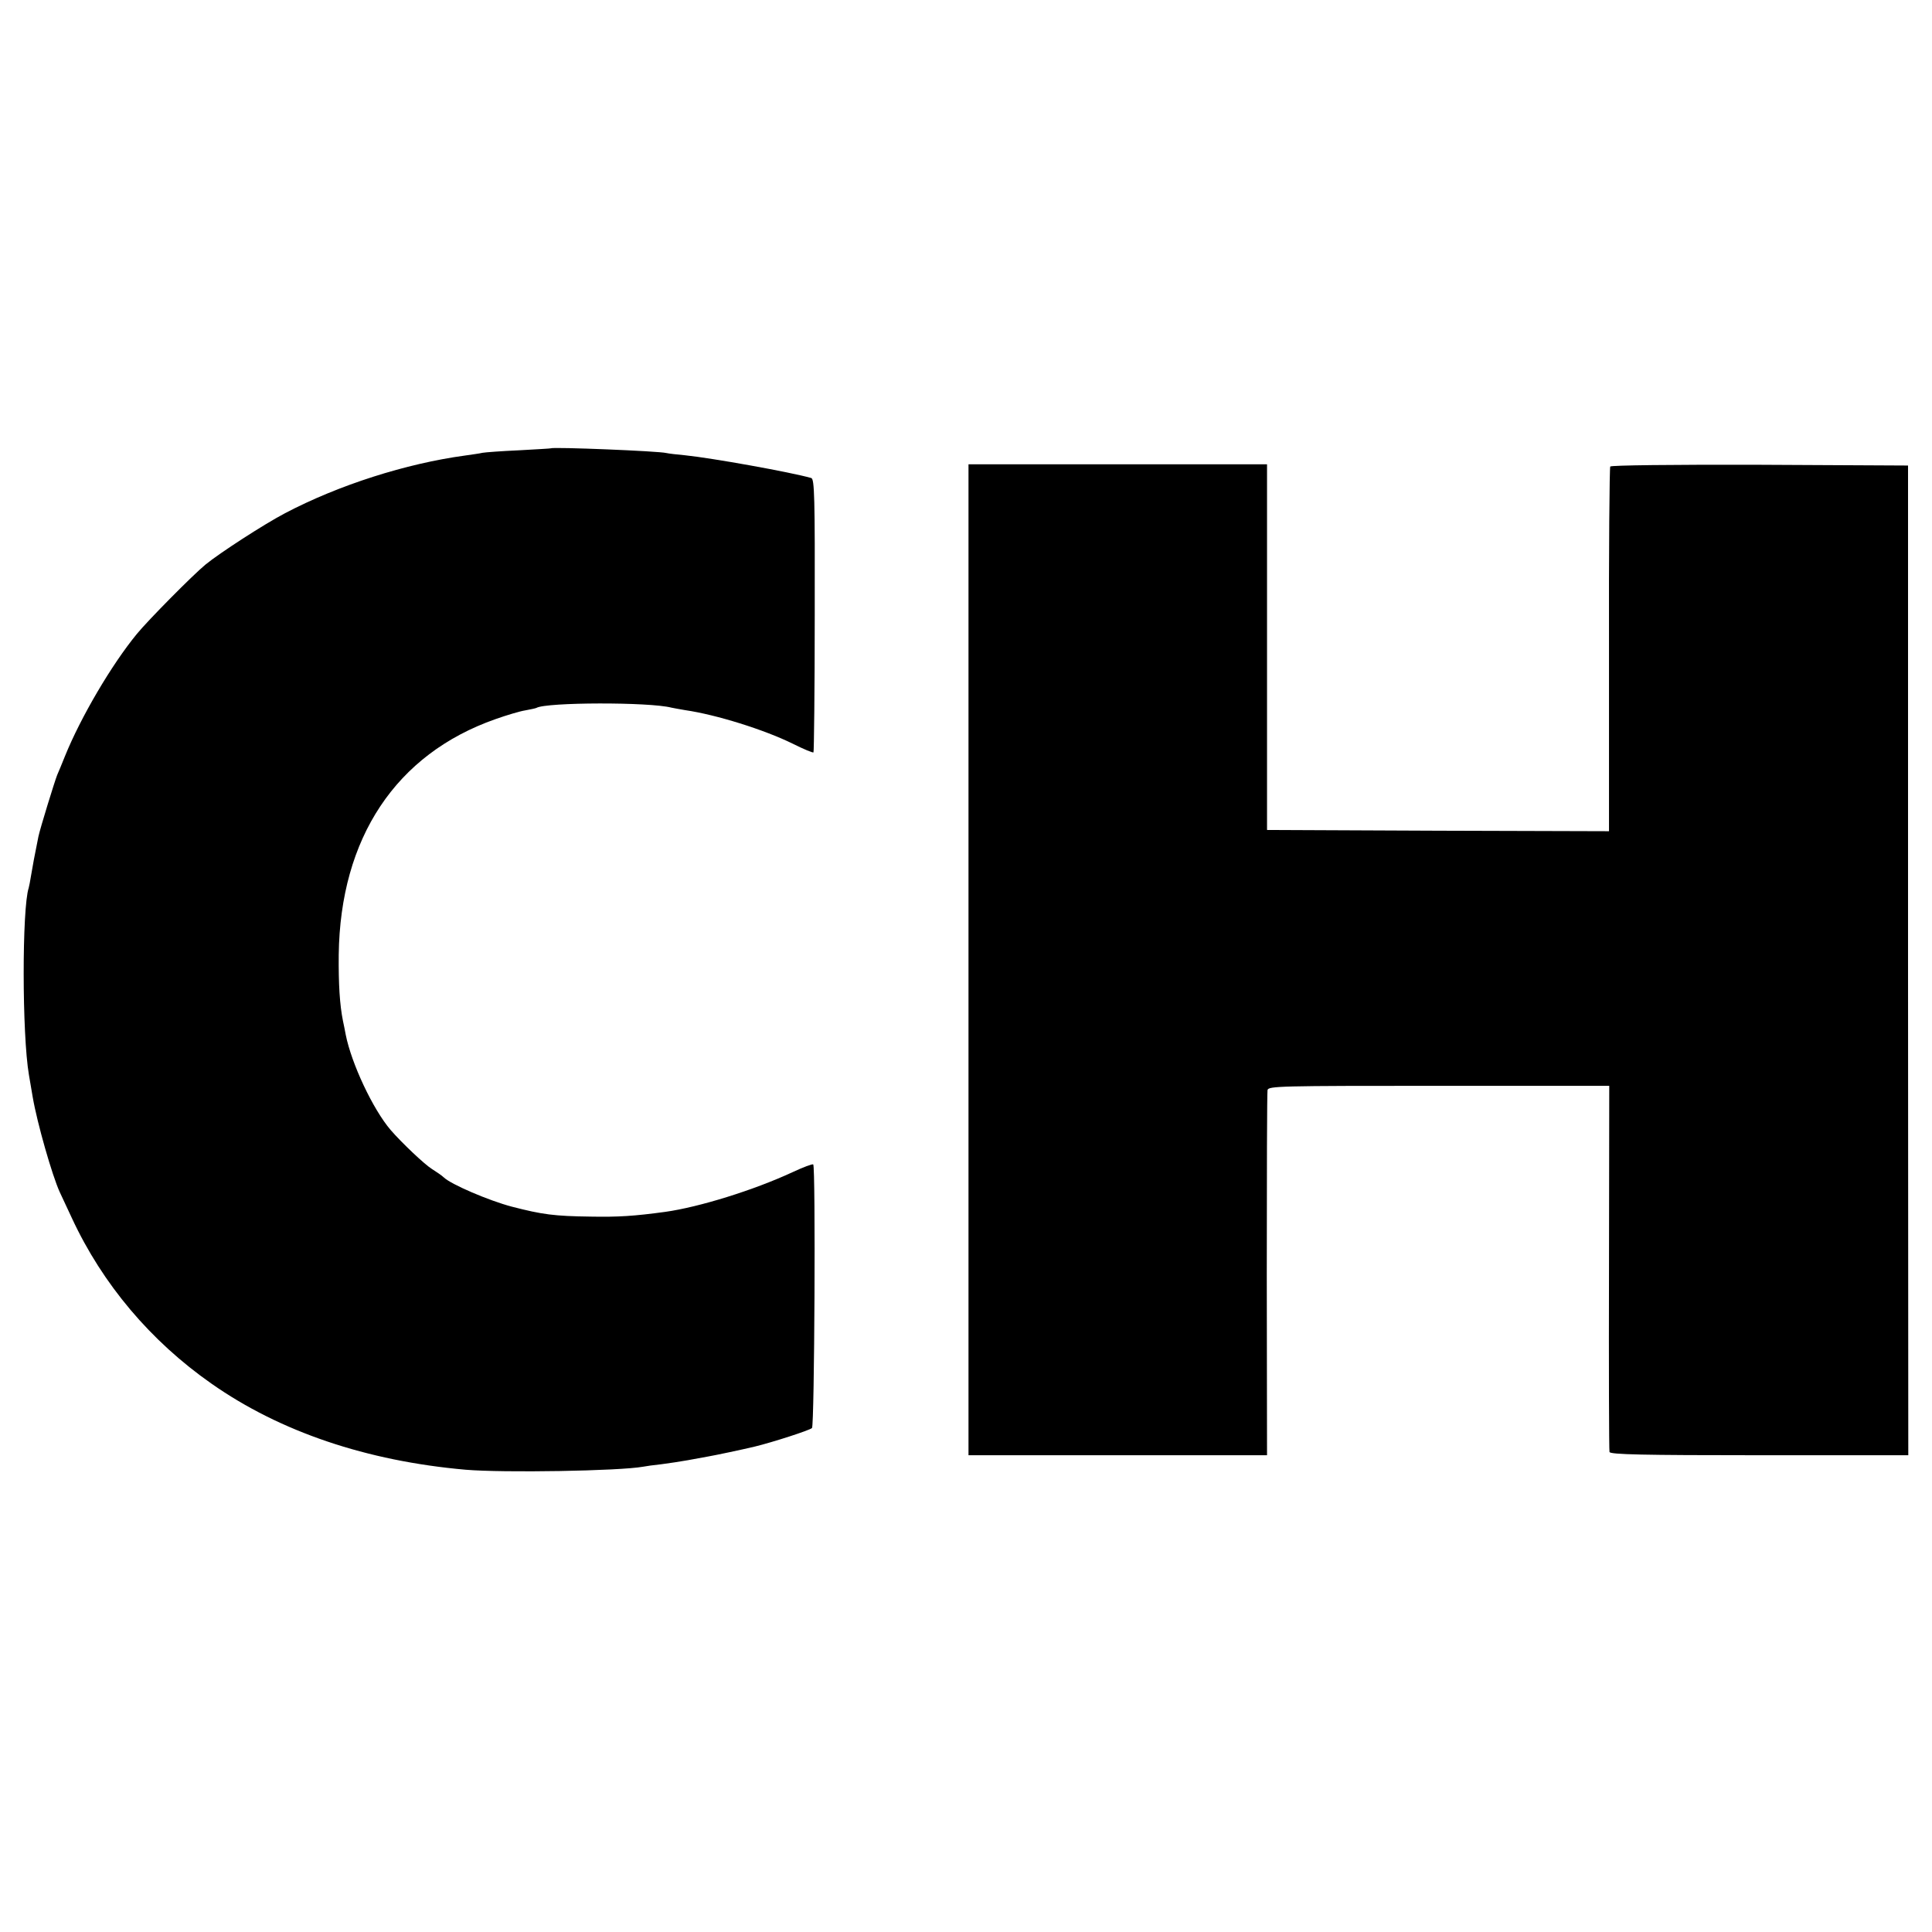
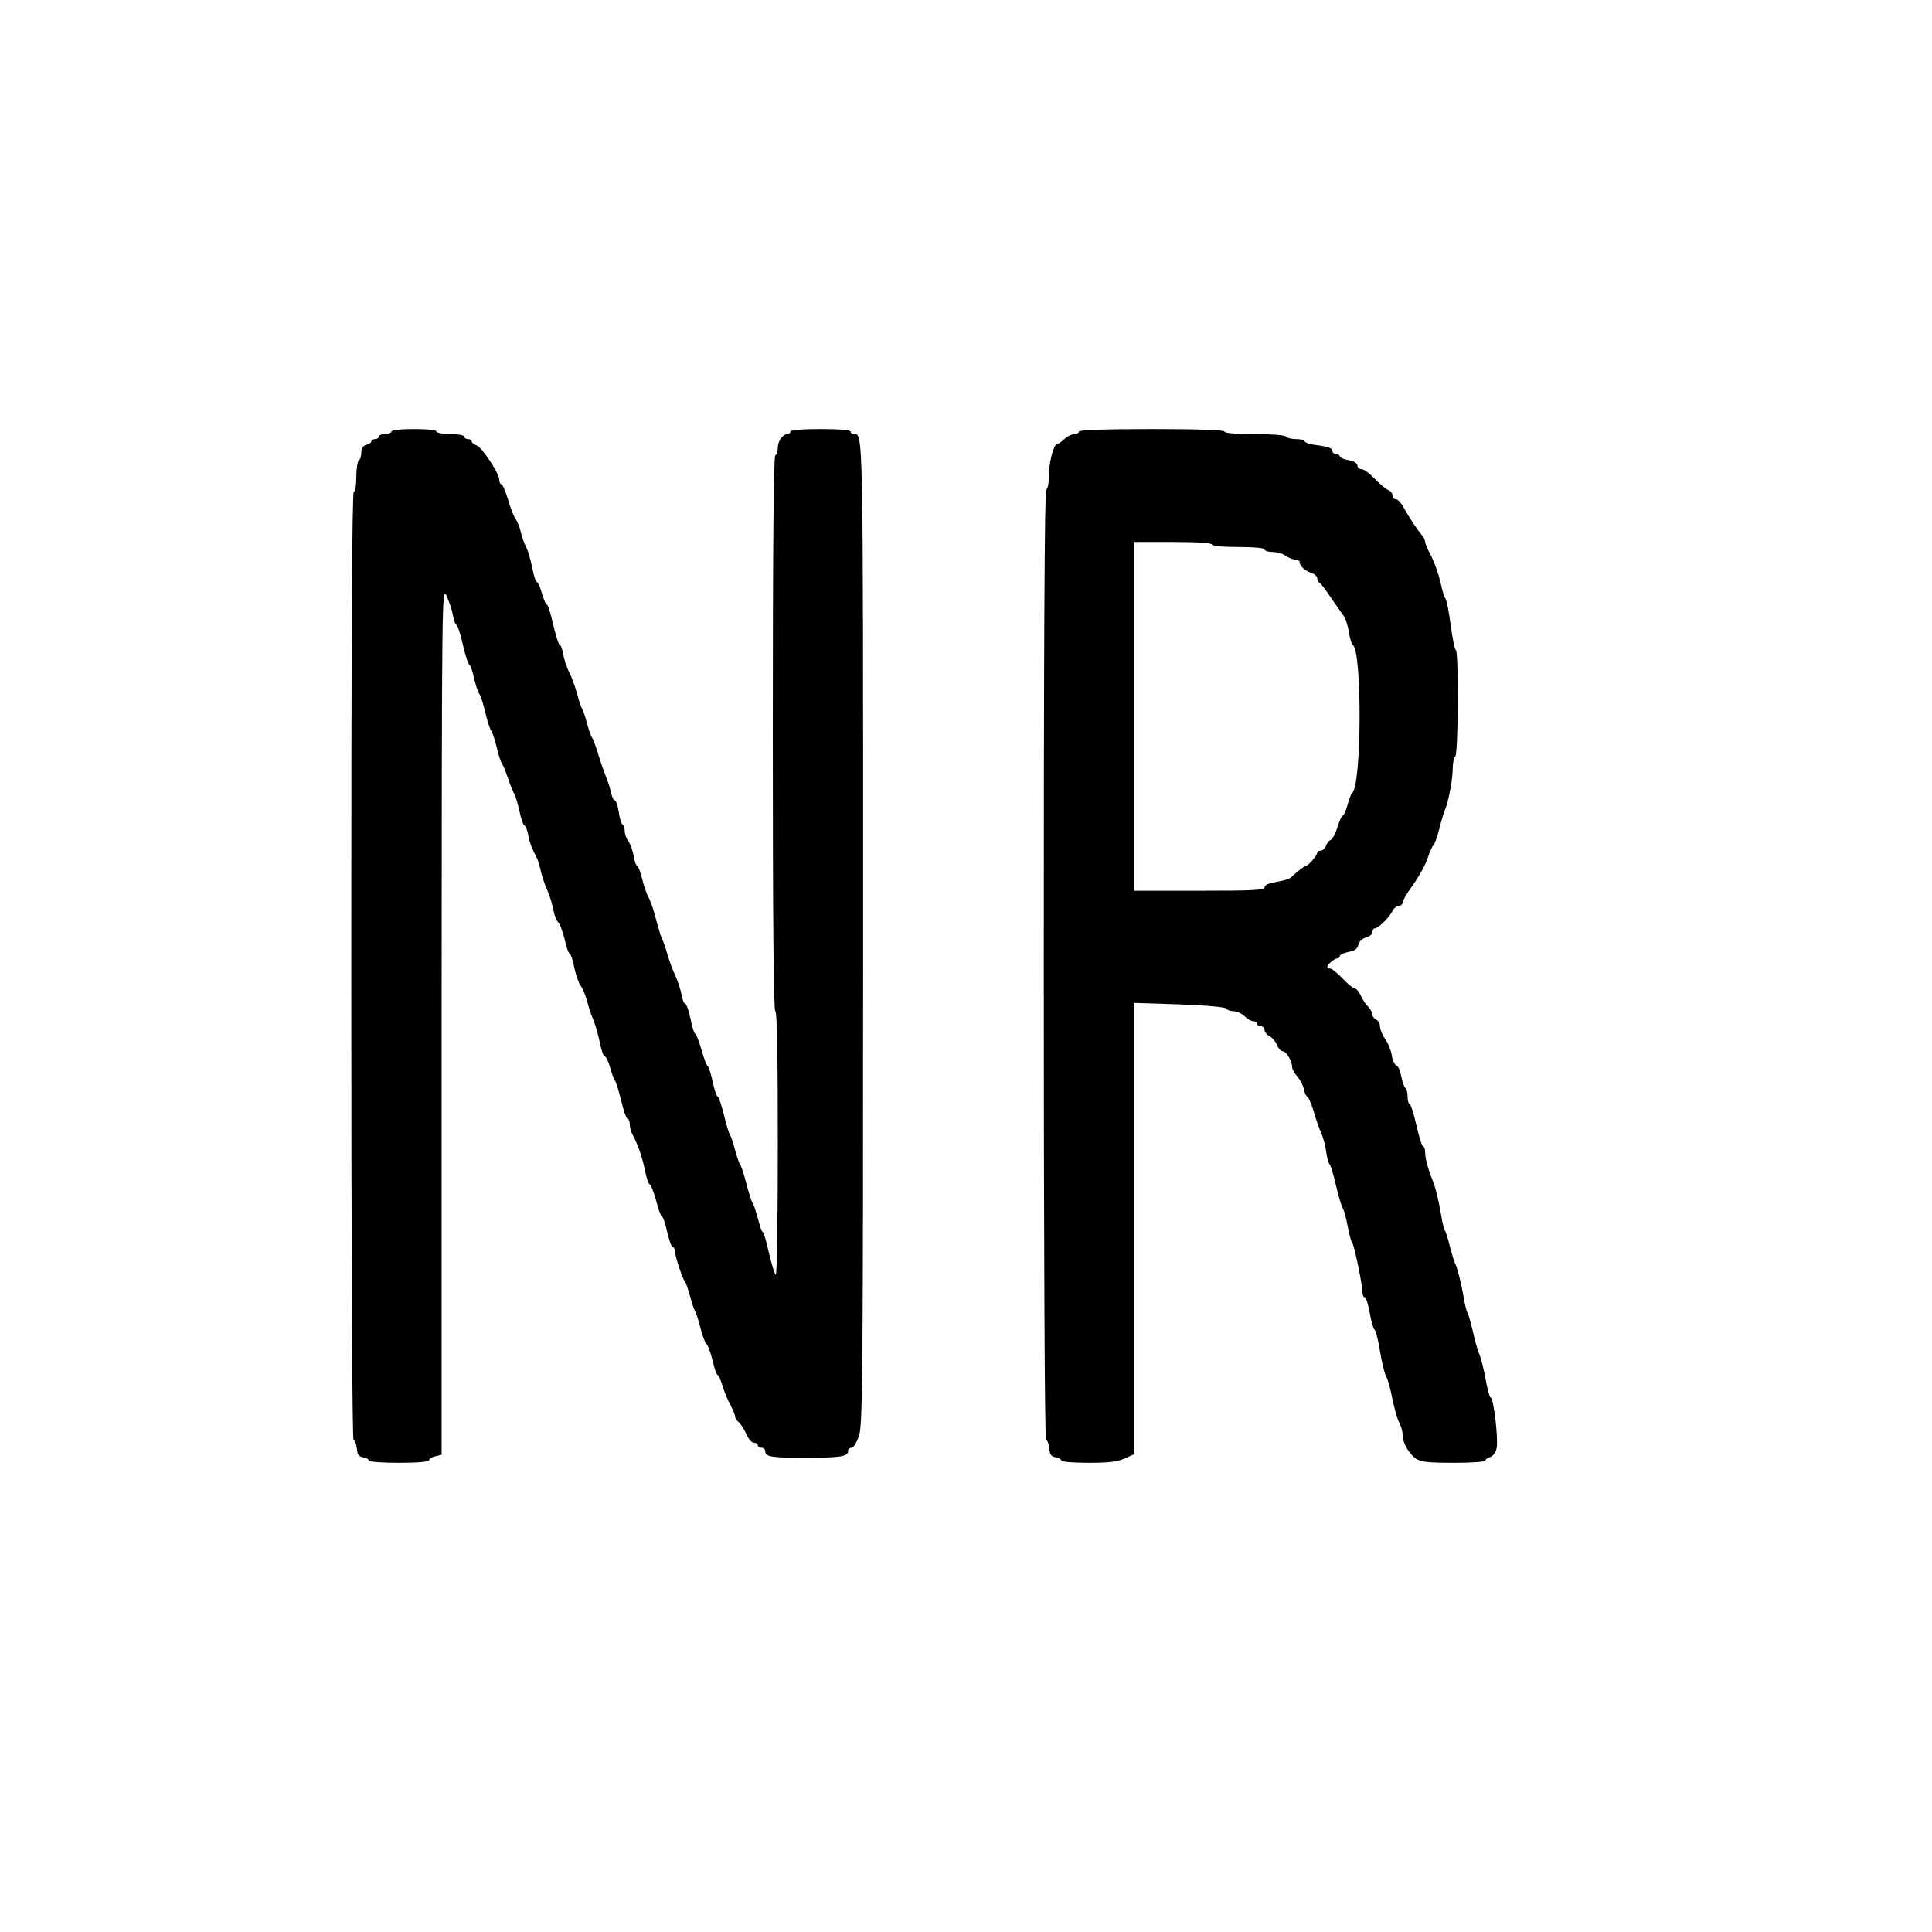
- <svg xmlns="http://www.w3.org/2000/svg" version="1.0" width="774pt" height="774pt" viewBox="0 0 774 774" preserveAspectRatio="xMidYMid meet">
-   <g transform="translate(0,774) scale(0.1,-0.1)" fill="#000000" stroke="none">
-     <path d="M2207 5944 c-1 -1 -58 -4 -128 -8 -69 -3 -135 -8 -146 -10 -12 -3 -43 -7 -70 -11 -236 -32 -506 -118 -721 -231 -84 -44 -263 -160 -319 -206 -52 -43 -230 -223 -275 -278 -101 -123 -225 -334 -288 -490 -12 -30 -26 -64 -31 -75 -10 -25 -68 -213 -75 -246 -14 -68 -25 -128 -30 -159 -3 -19 -7 -40 -9 -47 -27 -82 -27 -587 1 -750 3 -15 9 -55 15 -88 18 -105 78 -314 108 -380 5 -11 27 -58 49 -105 123 -265 316 -493 559 -663 275 -193 622 -310 1018 -345 153 -13 617 -5 711 12 10 2 44 7 74 10 30 4 78 11 105 16 28 5 64 12 82 15 29 5 134 27 188 40 70 17 219 65 228 74 10 10 15 1046 5 1056 -3 3 -40 -11 -83 -31 -155 -72 -374 -140 -510 -159 -125 -17 -188 -21 -298 -19 -147 2 -193 8 -317 40 -91 24 -243 89 -272 117 -7 7 -29 22 -48 34 -29 18 -120 104 -165 156 -71 83 -157 266 -180 382 -3 17 -8 41 -11 55 -13 65 -18 146 -17 265 6 468 229 804 628 944 45 16 99 32 119 35 21 4 41 8 45 10 39 23 453 24 541 1 8 -2 33 -6 55 -10 124 -18 316 -78 430 -134 44 -22 82 -38 84 -35 2 2 5 249 5 549 1 477 -1 546 -14 550 -85 24 -398 80 -505 91 -33 3 -67 7 -75 9 -30 8 -455 25 -463 19z" />
-     <path d="M3880 3895 l0 -1985 598 0 598 0 -1 723 c0 397 1 730 3 740 4 16 45 17 687 17 l682 0 -1 -727 c-1 -401 0 -734 2 -740 3 -10 132 -13 601 -13 l596 0 -1 1982 0 1983 -594 3 c-350 1 -596 -2 -599 -7 -3 -5 -6 -336 -5 -735 l0 -726 -685 2 -685 3 0 733 0 732 -598 0 -598 0 0 -1985z" />
+ <svg xmlns="http://www.w3.org/2000/svg" version="1.0" width="770pt" height="770pt" viewBox="0 0 770 770" preserveAspectRatio="xMidYMid meet">
+   <g transform="translate(0,770) scale(0.1,-0.1)" fill="#000000" stroke="none">
+     <path d="M1560 5980 c0 -5 -11 -10 -25 -10 -14 0 -25 -4 -25 -10 0 -5 -7 -10 -15 -10 -8 0 -15 -4 -15 -9 0 -5 -9 -11 -20 -14 -13 -3 -20 -14 -20 -30 0 -14 -4 -29 -10 -32 -5 -3 -10 -33 -10 -66 0 -33 -4 -59 -10 -59 -7 0 -10 -637 -10 -1890 0 -1168 4 -1890 9 -1890 6 0 11 -15 13 -32 2 -25 8 -34 26 -36 12 -2 22 -8 22 -13 0 -5 53 -9 120 -9 72 0 120 4 120 10 0 5 11 12 25 16 l25 6 0 1732 c1 1710 1 1731 20 1691 10 -22 22 -57 25 -77 4 -21 10 -38 14 -38 4 0 16 -36 26 -80 10 -44 22 -80 26 -80 4 0 12 -23 18 -52 7 -28 16 -57 21 -63 5 -6 16 -39 24 -74 8 -34 19 -68 24 -74 5 -7 15 -37 22 -67 7 -30 16 -57 19 -60 3 -3 15 -30 25 -60 10 -30 22 -59 26 -65 4 -5 13 -36 20 -67 7 -32 16 -58 20 -58 4 0 11 -16 15 -36 3 -20 11 -45 16 -55 5 -11 13 -27 18 -37 5 -10 12 -33 16 -52 4 -19 15 -53 25 -75 10 -22 21 -58 25 -80 4 -22 13 -44 19 -50 7 -5 18 -36 26 -67 7 -32 16 -58 20 -58 4 0 13 -26 19 -57 7 -32 19 -65 26 -73 7 -8 18 -35 25 -60 6 -25 17 -58 25 -75 7 -16 18 -56 25 -87 6 -32 15 -58 20 -58 5 0 14 -19 21 -42 6 -24 15 -47 19 -53 5 -5 16 -43 26 -82 9 -40 21 -73 26 -73 4 0 8 -9 8 -20 0 -11 4 -28 9 -38 23 -43 40 -91 51 -144 6 -32 15 -58 19 -58 5 0 16 -29 26 -65 9 -36 20 -65 24 -65 4 0 13 -27 20 -60 8 -33 17 -60 22 -60 5 0 9 -8 9 -17 0 -20 32 -115 41 -123 3 -3 11 -27 19 -55 7 -27 16 -54 20 -60 4 -5 13 -35 21 -65 7 -30 18 -59 24 -65 6 -5 17 -36 25 -67 7 -32 16 -58 20 -58 4 0 12 -19 19 -42 7 -23 21 -58 32 -77 10 -20 19 -41 19 -47 0 -6 7 -17 16 -24 8 -8 21 -28 29 -47 8 -18 21 -33 29 -33 9 0 16 -4 16 -10 0 -5 7 -10 15 -10 8 0 15 -6 15 -14 0 -22 24 -26 158 -26 139 0 172 5 172 26 0 8 6 14 14 14 8 0 21 22 30 49 14 45 16 232 16 2006 0 2054 1 1985 -39 1985 -6 0 -11 5 -11 10 0 6 -47 10 -120 10 -73 0 -120 -4 -120 -10 0 -5 -5 -10 -11 -10 -19 0 -39 -28 -39 -54 0 -14 -4 -28 -10 -31 -7 -4 -10 -385 -10 -1111 0 -729 3 -1104 10 -1104 7 0 10 -182 10 -525 0 -289 -3 -525 -8 -525 -4 0 -16 38 -27 85 -10 47 -22 85 -25 85 -4 0 -12 24 -19 53 -8 28 -17 57 -21 62 -5 6 -16 42 -26 80 -10 39 -21 72 -25 75 -3 3 -11 28 -19 55 -7 28 -16 55 -20 60 -4 6 -16 43 -25 83 -10 39 -21 72 -25 72 -4 0 -13 27 -20 60 -7 33 -16 60 -19 60 -3 0 -15 29 -25 65 -10 36 -22 65 -25 65 -4 0 -13 27 -19 60 -7 33 -17 60 -21 60 -5 0 -11 15 -14 33 -3 18 -14 53 -25 78 -12 24 -26 64 -33 89 -7 25 -16 50 -19 55 -4 6 -15 42 -25 80 -10 39 -24 79 -31 90 -6 11 -18 44 -25 73 -7 28 -16 52 -20 52 -4 0 -10 18 -14 39 -3 22 -13 47 -20 58 -8 10 -15 28 -15 40 0 12 -4 24 -9 27 -5 3 -12 26 -15 51 -4 25 -11 45 -16 45 -5 0 -11 15 -15 33 -4 17 -13 46 -20 62 -7 17 -21 57 -31 90 -10 33 -21 62 -24 65 -4 3 -12 28 -20 55 -7 28 -16 55 -20 60 -4 6 -13 33 -20 60 -8 28 -21 66 -31 85 -10 19 -21 52 -24 73 -4 20 -10 37 -14 37 -4 0 -16 36 -26 80 -10 44 -21 80 -25 80 -4 0 -13 20 -20 45 -7 25 -16 45 -20 45 -4 0 -13 26 -19 58 -6 31 -17 69 -25 84 -8 15 -17 42 -21 60 -4 18 -13 40 -19 48 -7 8 -21 43 -31 78 -10 34 -22 62 -27 62 -4 0 -8 8 -8 18 0 25 -70 131 -91 137 -11 4 -19 11 -19 16 0 5 -7 9 -15 9 -8 0 -15 5 -15 10 0 6 -25 10 -55 10 -30 0 -55 5 -55 10 0 6 -37 10 -90 10 -53 0 -90 -4 -90 -10z" />
+     <path d="M4300 5980 c0 -5 -8 -10 -18 -10 -10 0 -28 -9 -40 -20 -12 -11 -25 -20 -29 -20 -14 0 -33 -77 -33 -130 0 -27 -4 -50 -10 -50 -7 0 -10 -638 -10 -1895 0 -1171 4 -1895 9 -1895 6 0 11 -15 13 -32 2 -25 8 -34 26 -36 12 -2 22 -8 22 -13 0 -5 48 -9 107 -9 78 0 116 4 145 17 l38 17 0 899 0 900 182 -6 c110 -4 184 -11 186 -17 2 -5 15 -10 28 -10 13 0 33 -9 44 -20 11 -11 27 -20 35 -20 8 0 15 -4 15 -10 0 -5 7 -10 15 -10 8 0 15 -7 15 -15 0 -8 9 -19 20 -25 12 -6 25 -22 30 -36 5 -13 16 -24 23 -24 14 0 37 -40 37 -64 0 -7 9 -24 21 -37 11 -13 23 -36 26 -51 3 -16 9 -28 13 -28 4 0 15 -26 25 -57 9 -32 23 -72 31 -90 8 -17 17 -52 20 -77 4 -25 10 -46 13 -46 3 0 15 -37 25 -82 11 -46 23 -88 28 -94 4 -6 13 -38 19 -70 6 -33 14 -63 19 -69 8 -11 40 -165 40 -195 0 -11 4 -20 9 -20 5 0 14 -28 20 -62 6 -34 14 -64 19 -67 5 -3 15 -42 22 -86 7 -44 18 -89 24 -100 7 -11 18 -51 25 -89 8 -38 20 -81 27 -95 8 -14 14 -36 14 -49 0 -33 25 -76 54 -96 20 -13 51 -16 151 -16 69 0 125 4 125 9 0 5 9 11 19 14 11 3 22 17 26 36 7 34 -12 201 -24 201 -4 0 -13 33 -20 73 -7 39 -19 86 -26 102 -7 17 -18 57 -25 90 -8 33 -17 65 -20 70 -4 6 -10 28 -14 50 -10 62 -29 139 -37 150 -3 6 -12 35 -20 65 -7 30 -16 60 -20 65 -4 6 -10 30 -14 55 -8 51 -23 116 -35 145 -18 43 -30 89 -30 111 0 13 -3 24 -8 24 -4 0 -16 38 -27 85 -10 47 -23 85 -27 85 -4 0 -8 13 -8 29 0 17 -4 32 -9 35 -5 4 -12 24 -16 45 -4 22 -12 42 -19 44 -7 3 -16 21 -19 41 -3 20 -15 49 -26 65 -12 16 -21 39 -21 50 0 12 -7 24 -15 27 -8 4 -15 12 -15 20 0 8 -8 22 -17 32 -10 9 -24 30 -30 45 -7 15 -17 27 -23 27 -6 0 -28 18 -49 40 -21 22 -43 40 -49 40 -7 0 -12 3 -12 6 0 10 28 34 39 34 6 0 11 4 11 10 0 5 15 12 34 16 25 4 36 12 40 29 3 13 16 25 31 29 14 4 25 13 25 21 0 8 4 15 9 15 14 0 56 41 70 68 6 12 18 22 26 22 8 0 15 6 15 13 0 7 19 40 43 72 23 33 49 80 57 105 8 25 18 48 23 51 4 3 15 32 23 65 8 32 19 68 24 79 13 30 30 121 30 165 0 21 5 42 10 45 12 7 14 425 2 425 -4 0 -13 44 -20 97 -7 53 -16 101 -21 107 -5 6 -14 36 -20 66 -7 30 -23 76 -36 102 -14 26 -25 52 -25 58 0 6 -5 16 -10 23 -21 25 -59 83 -76 115 -9 17 -23 32 -30 32 -8 0 -14 7 -14 15 0 9 -8 19 -17 22 -10 4 -34 24 -54 45 -20 21 -43 38 -52 38 -10 0 -17 7 -17 15 0 8 -14 17 -35 21 -19 3 -35 10 -35 15 0 5 -7 9 -15 9 -8 0 -15 6 -15 14 0 9 -18 16 -55 21 -30 3 -55 11 -55 16 0 5 -15 9 -34 9 -19 0 -38 5 -41 10 -4 6 -57 10 -126 10 -73 0 -119 4 -119 10 0 6 -103 10 -290 10 -187 0 -290 -4 -290 -10z m530 -450 c0 -6 42 -10 105 -10 63 0 105 -4 105 -10 0 -5 15 -10 33 -10 17 0 41 -7 51 -15 11 -8 28 -15 38 -15 10 0 18 -5 18 -11 0 -15 22 -35 48 -43 12 -4 22 -13 22 -21 0 -7 4 -15 8 -17 5 -1 25 -28 45 -58 21 -30 44 -64 52 -74 8 -11 17 -40 21 -65 4 -25 11 -49 16 -52 37 -24 35 -562 -3 -589 -4 -3 -12 -24 -18 -47 -7 -24 -15 -43 -19 -43 -4 0 -14 -21 -21 -46 -8 -25 -20 -48 -27 -51 -7 -3 -16 -13 -19 -24 -4 -10 -13 -19 -21 -19 -8 0 -14 -4 -14 -8 0 -11 -35 -52 -44 -52 -6 0 -35 -23 -61 -47 -6 -6 -33 -14 -58 -18 -30 -5 -47 -12 -47 -21 0 -12 -45 -14 -260 -14 l-260 0 0 695 0 695 155 0 c97 0 155 -4 155 -10z" />
  </g>
</svg>
